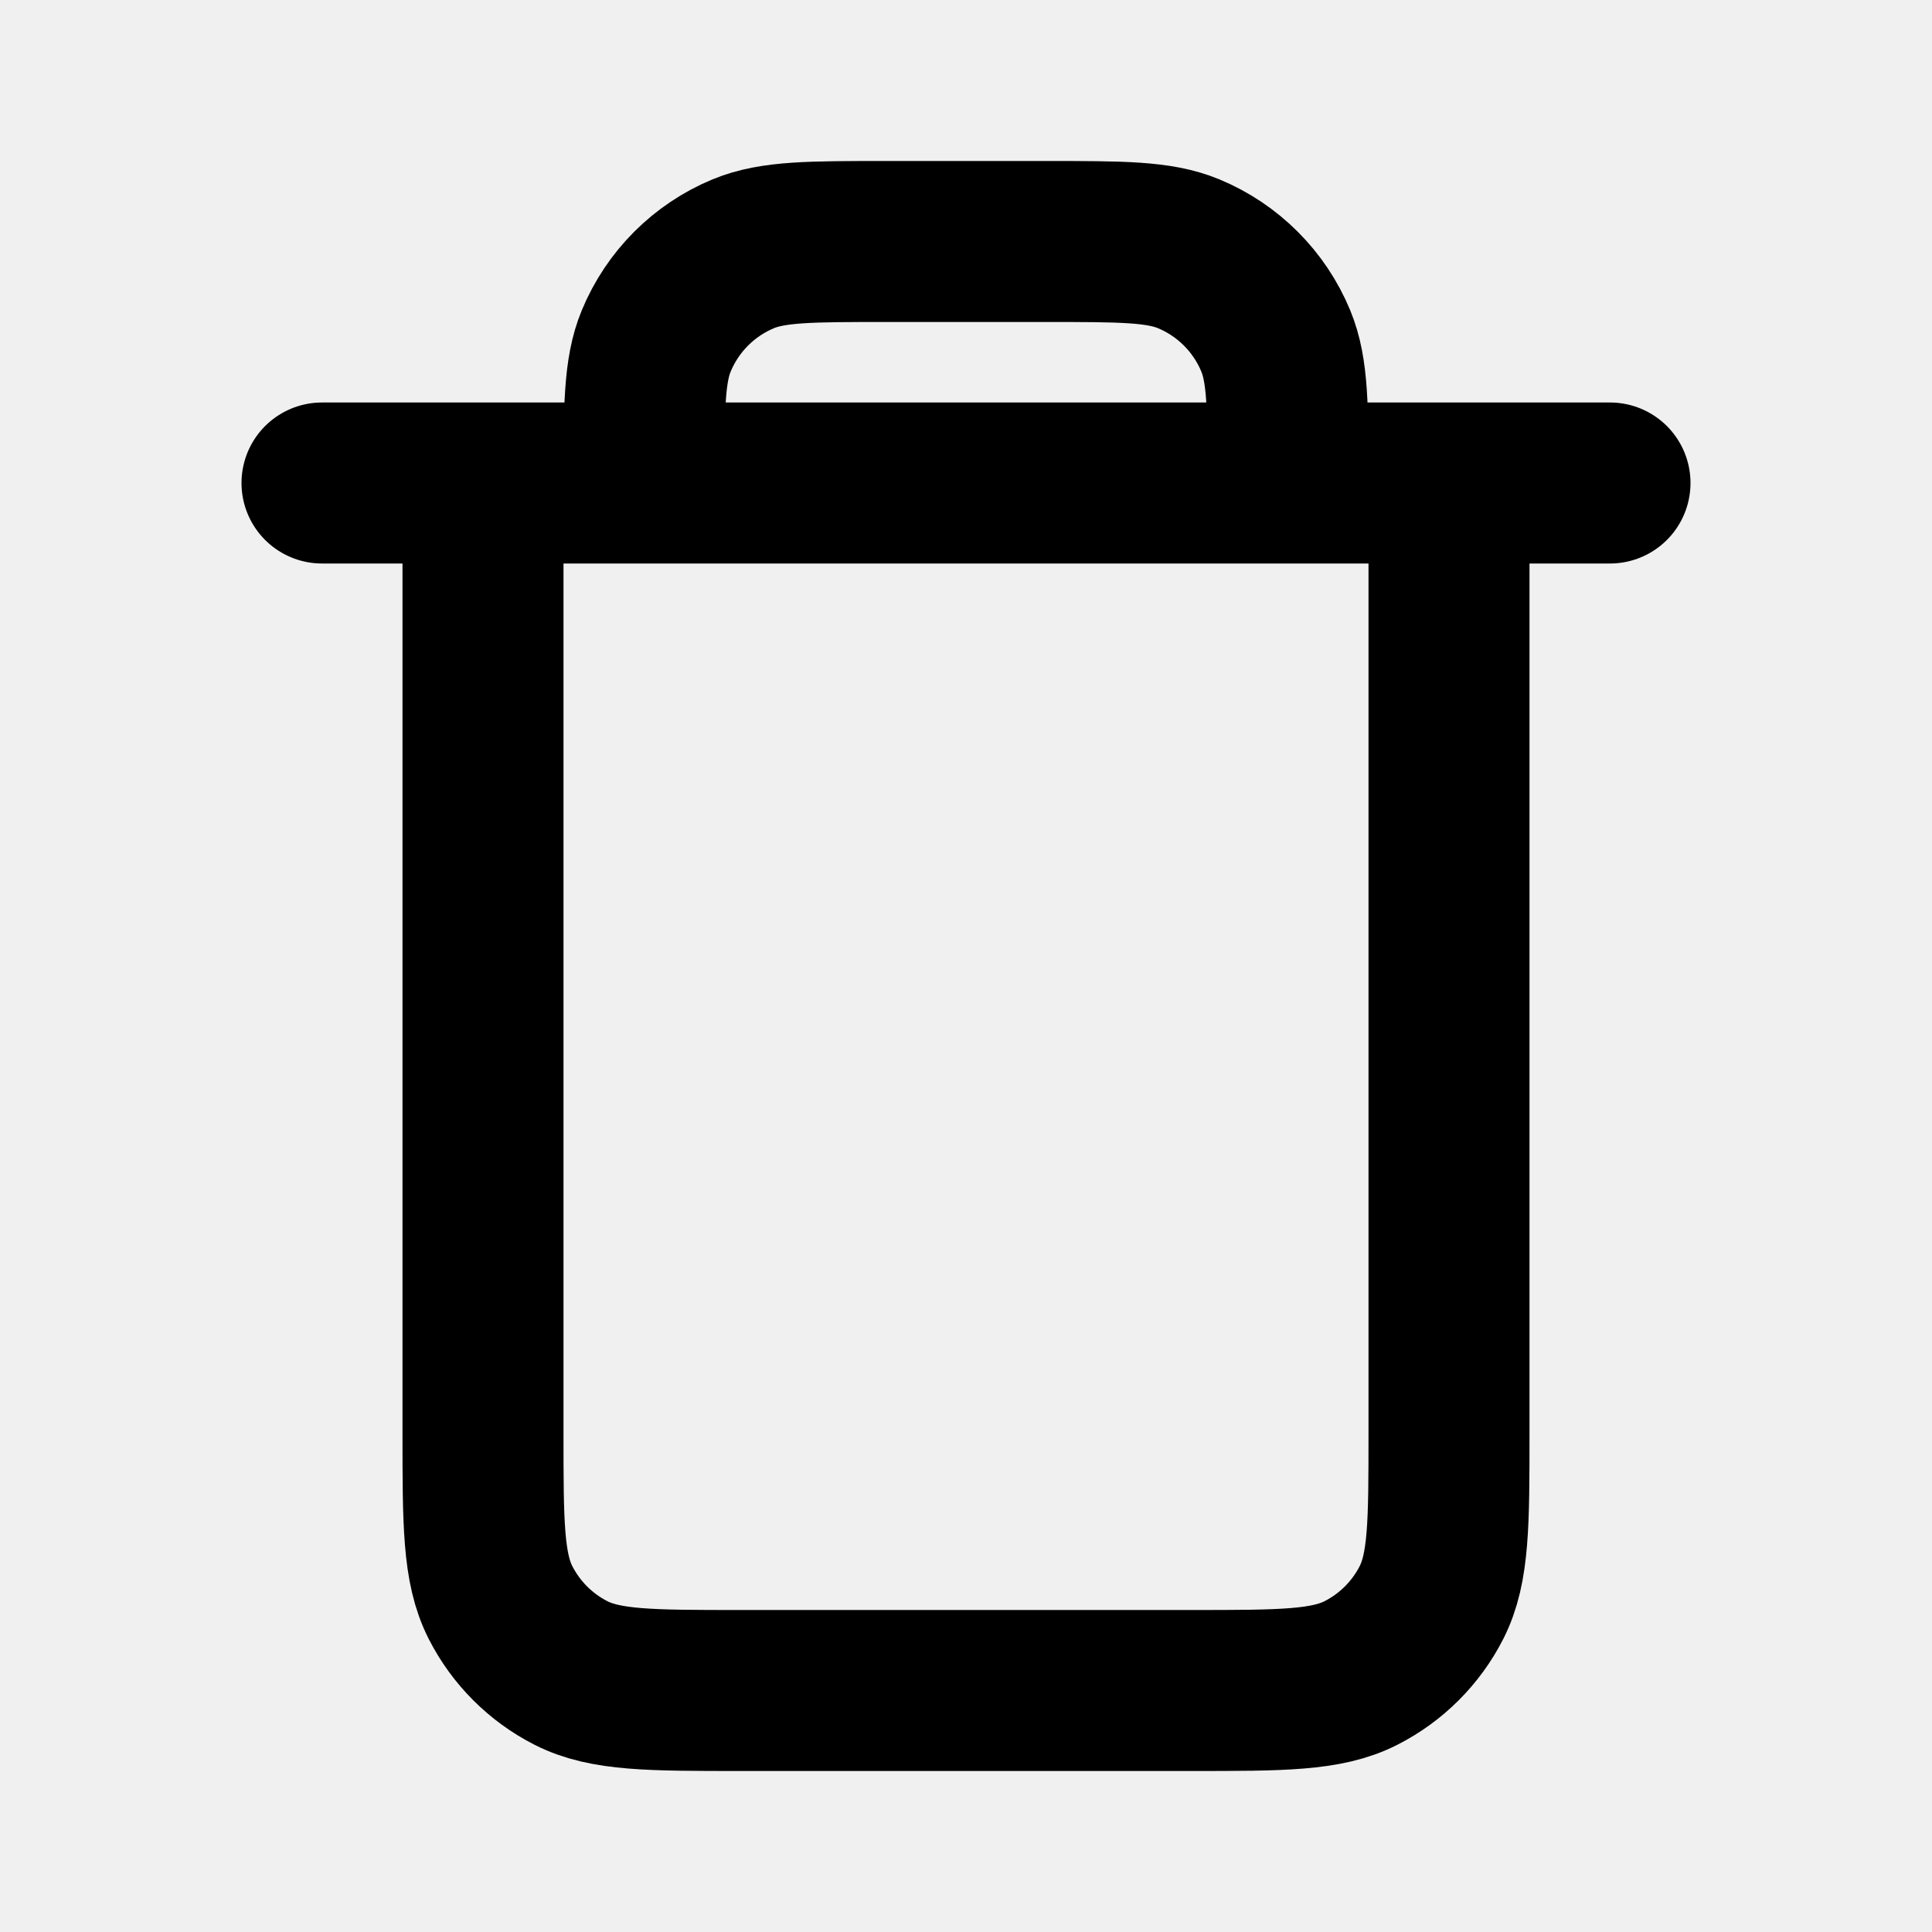
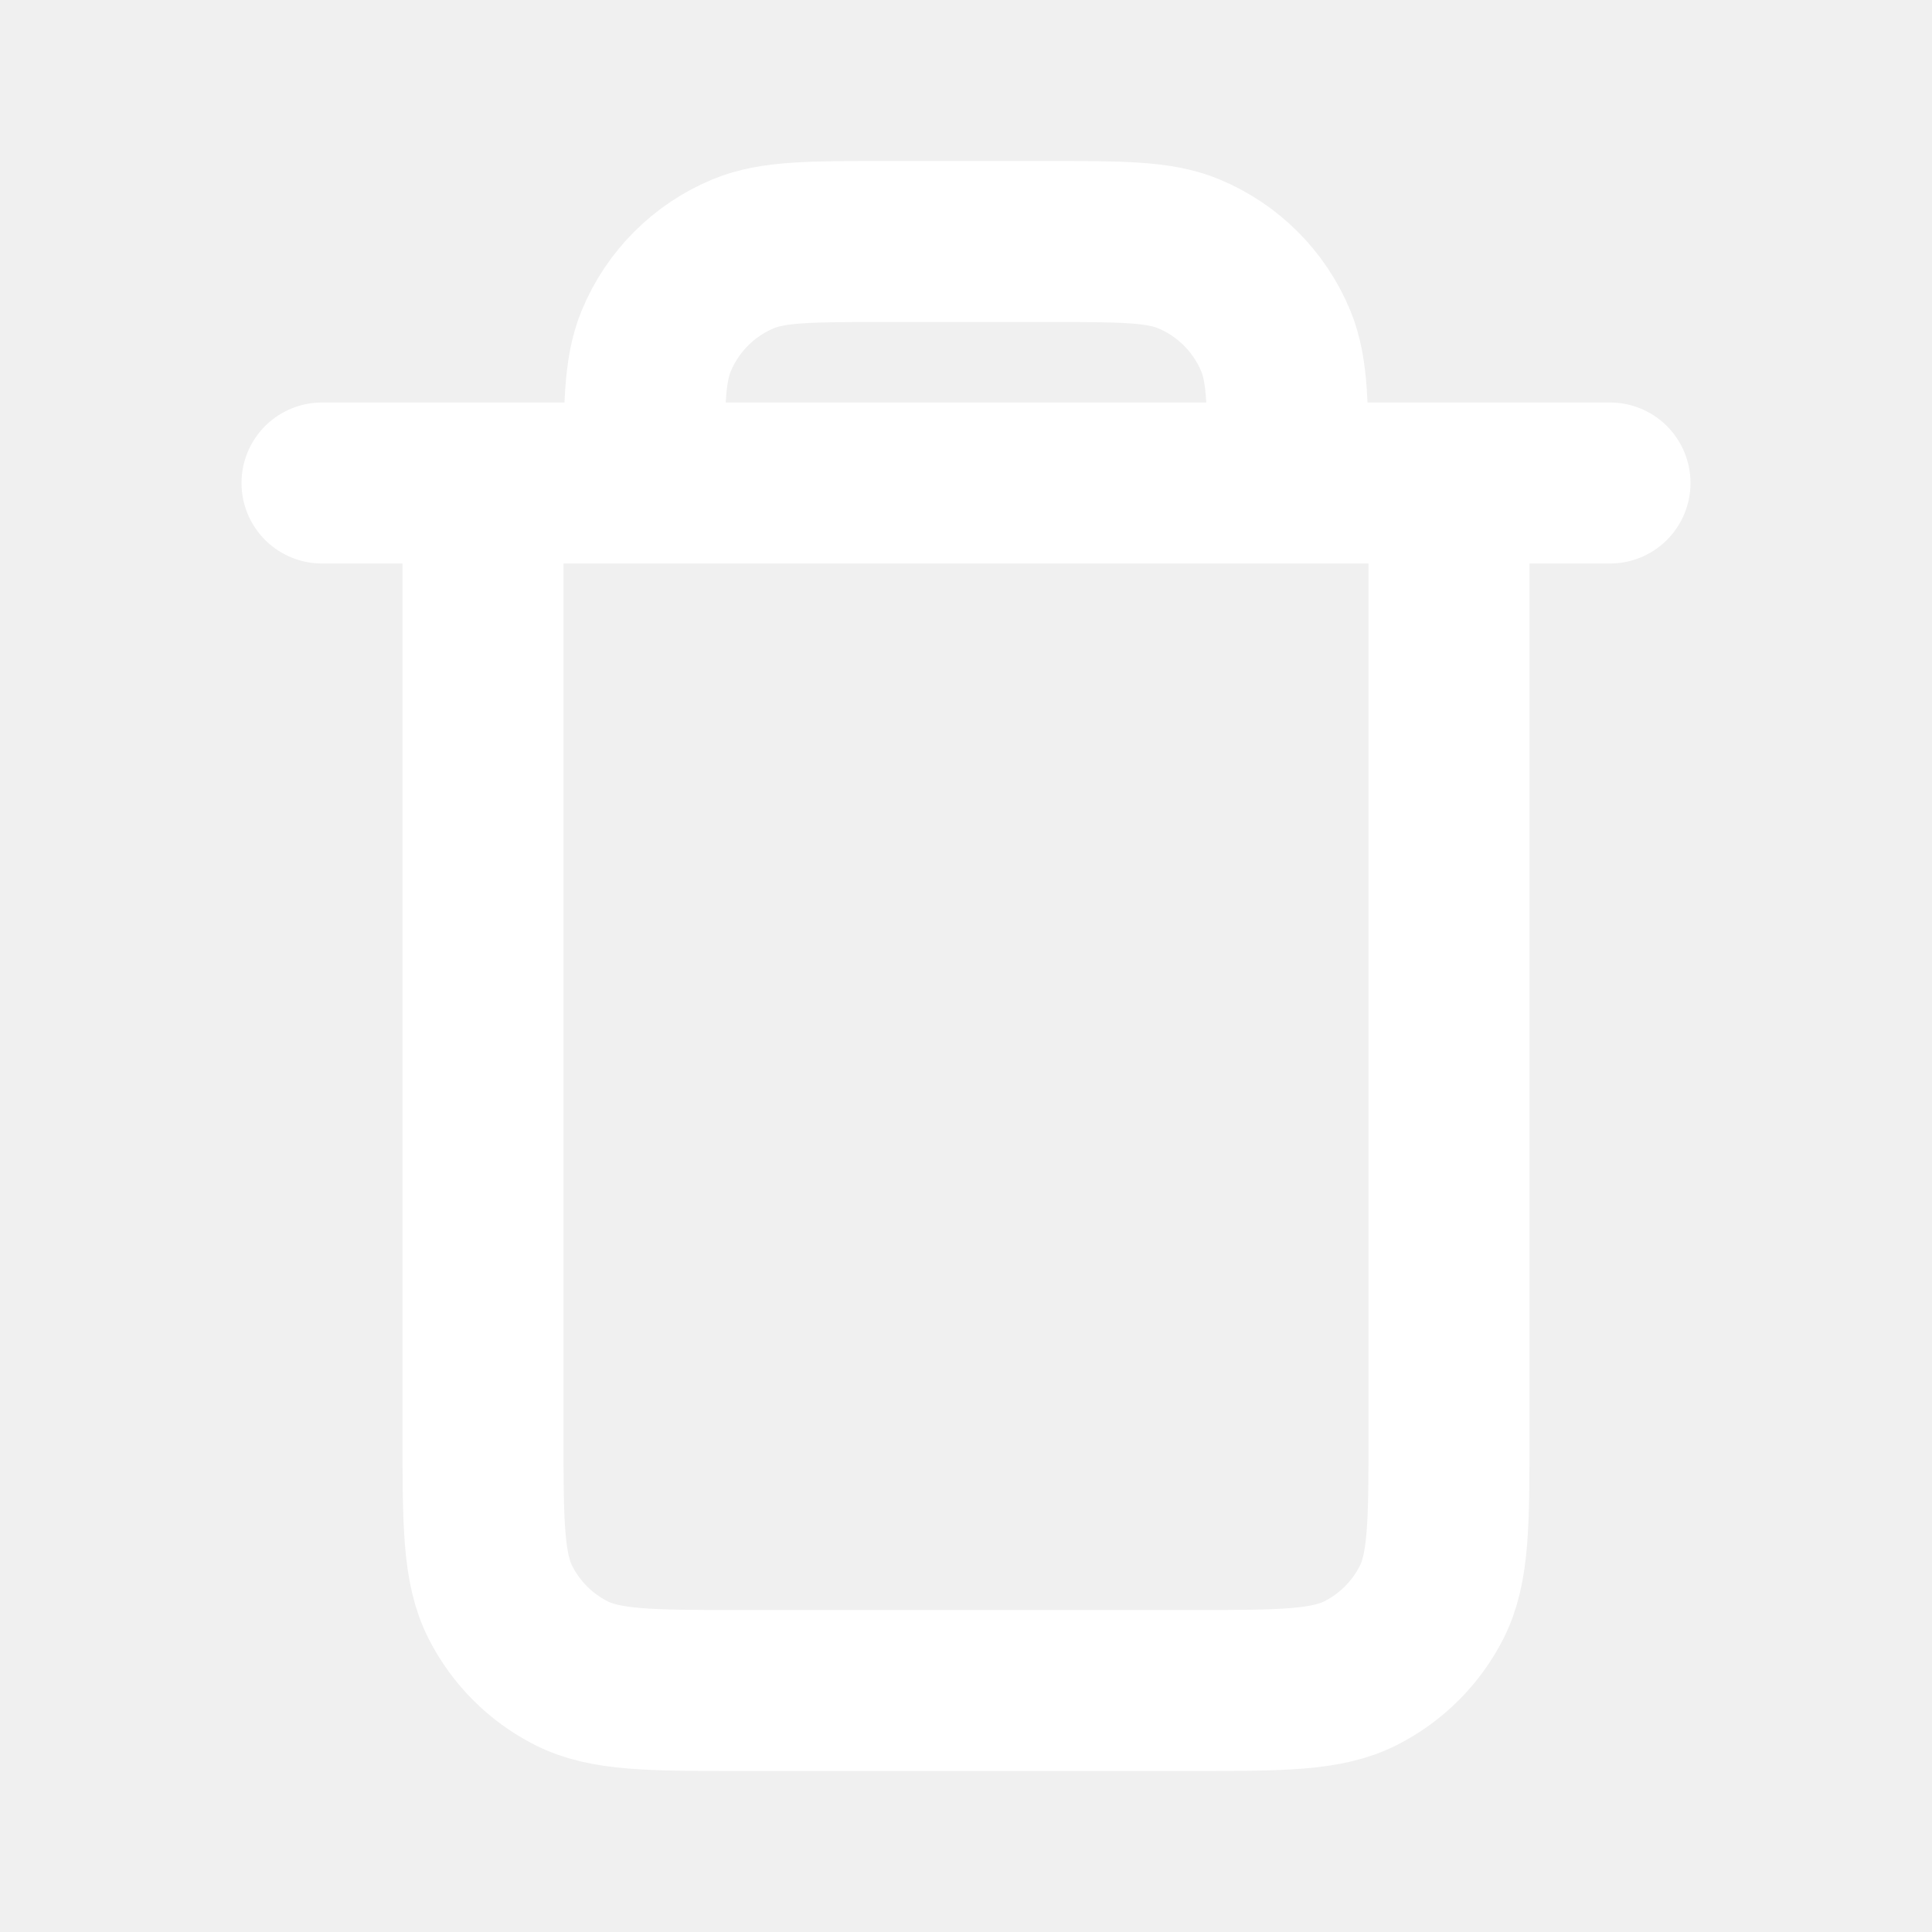
<svg xmlns="http://www.w3.org/2000/svg" width="24" height="24" viewBox="0 0 24 24" fill="none">
-   <path d="M6 6V17.8C6 18.92 6 19.48 6.218 19.908C6.41 20.284 6.715 20.59 7.092 20.782C7.519 21 8.079 21 9.197 21H14.803C15.921 21 16.48 21 16.907 20.782C17.284 20.59 17.59 20.284 17.782 19.908C18 19.48 18 18.921 18 17.803V6M6 6H8M6 6H4M8 6H16M8 6C8 5.068 8 4.602 8.152 4.235C8.355 3.745 8.744 3.355 9.234 3.152C9.602 3 10.068 3 11 3H13C13.932 3 14.398 3 14.765 3.152C15.255 3.355 15.645 3.745 15.848 4.235C16 4.602 16 5.068 16 6M16 6H18M18 6H20" stroke="black" stroke-width="2" stroke-linecap="round" stroke-linejoin="round" />
+   <path d="M6 6V17.8C6 18.92 6 19.48 6.218 19.908C6.41 20.284 6.715 20.59 7.092 20.782C7.519 21 8.079 21 9.197 21H14.803C15.921 21 16.48 21 16.907 20.782C17.284 20.59 17.59 20.284 17.782 19.908C18 19.48 18 18.921 18 17.803V6M6 6H8M6 6H4M8 6H16M8 6C8 5.068 8 4.602 8.152 4.235C8.355 3.745 8.744 3.355 9.234 3.152C9.602 3 10.068 3 11 3H13C13.932 3 14.398 3 14.765 3.152C15.255 3.355 15.645 3.745 15.848 4.235C16 4.602 16 5.068 16 6M16 6H18M18 6H20" stroke="white" stroke-width="2" stroke-linecap="round" stroke-linejoin="round" />
</svg>
